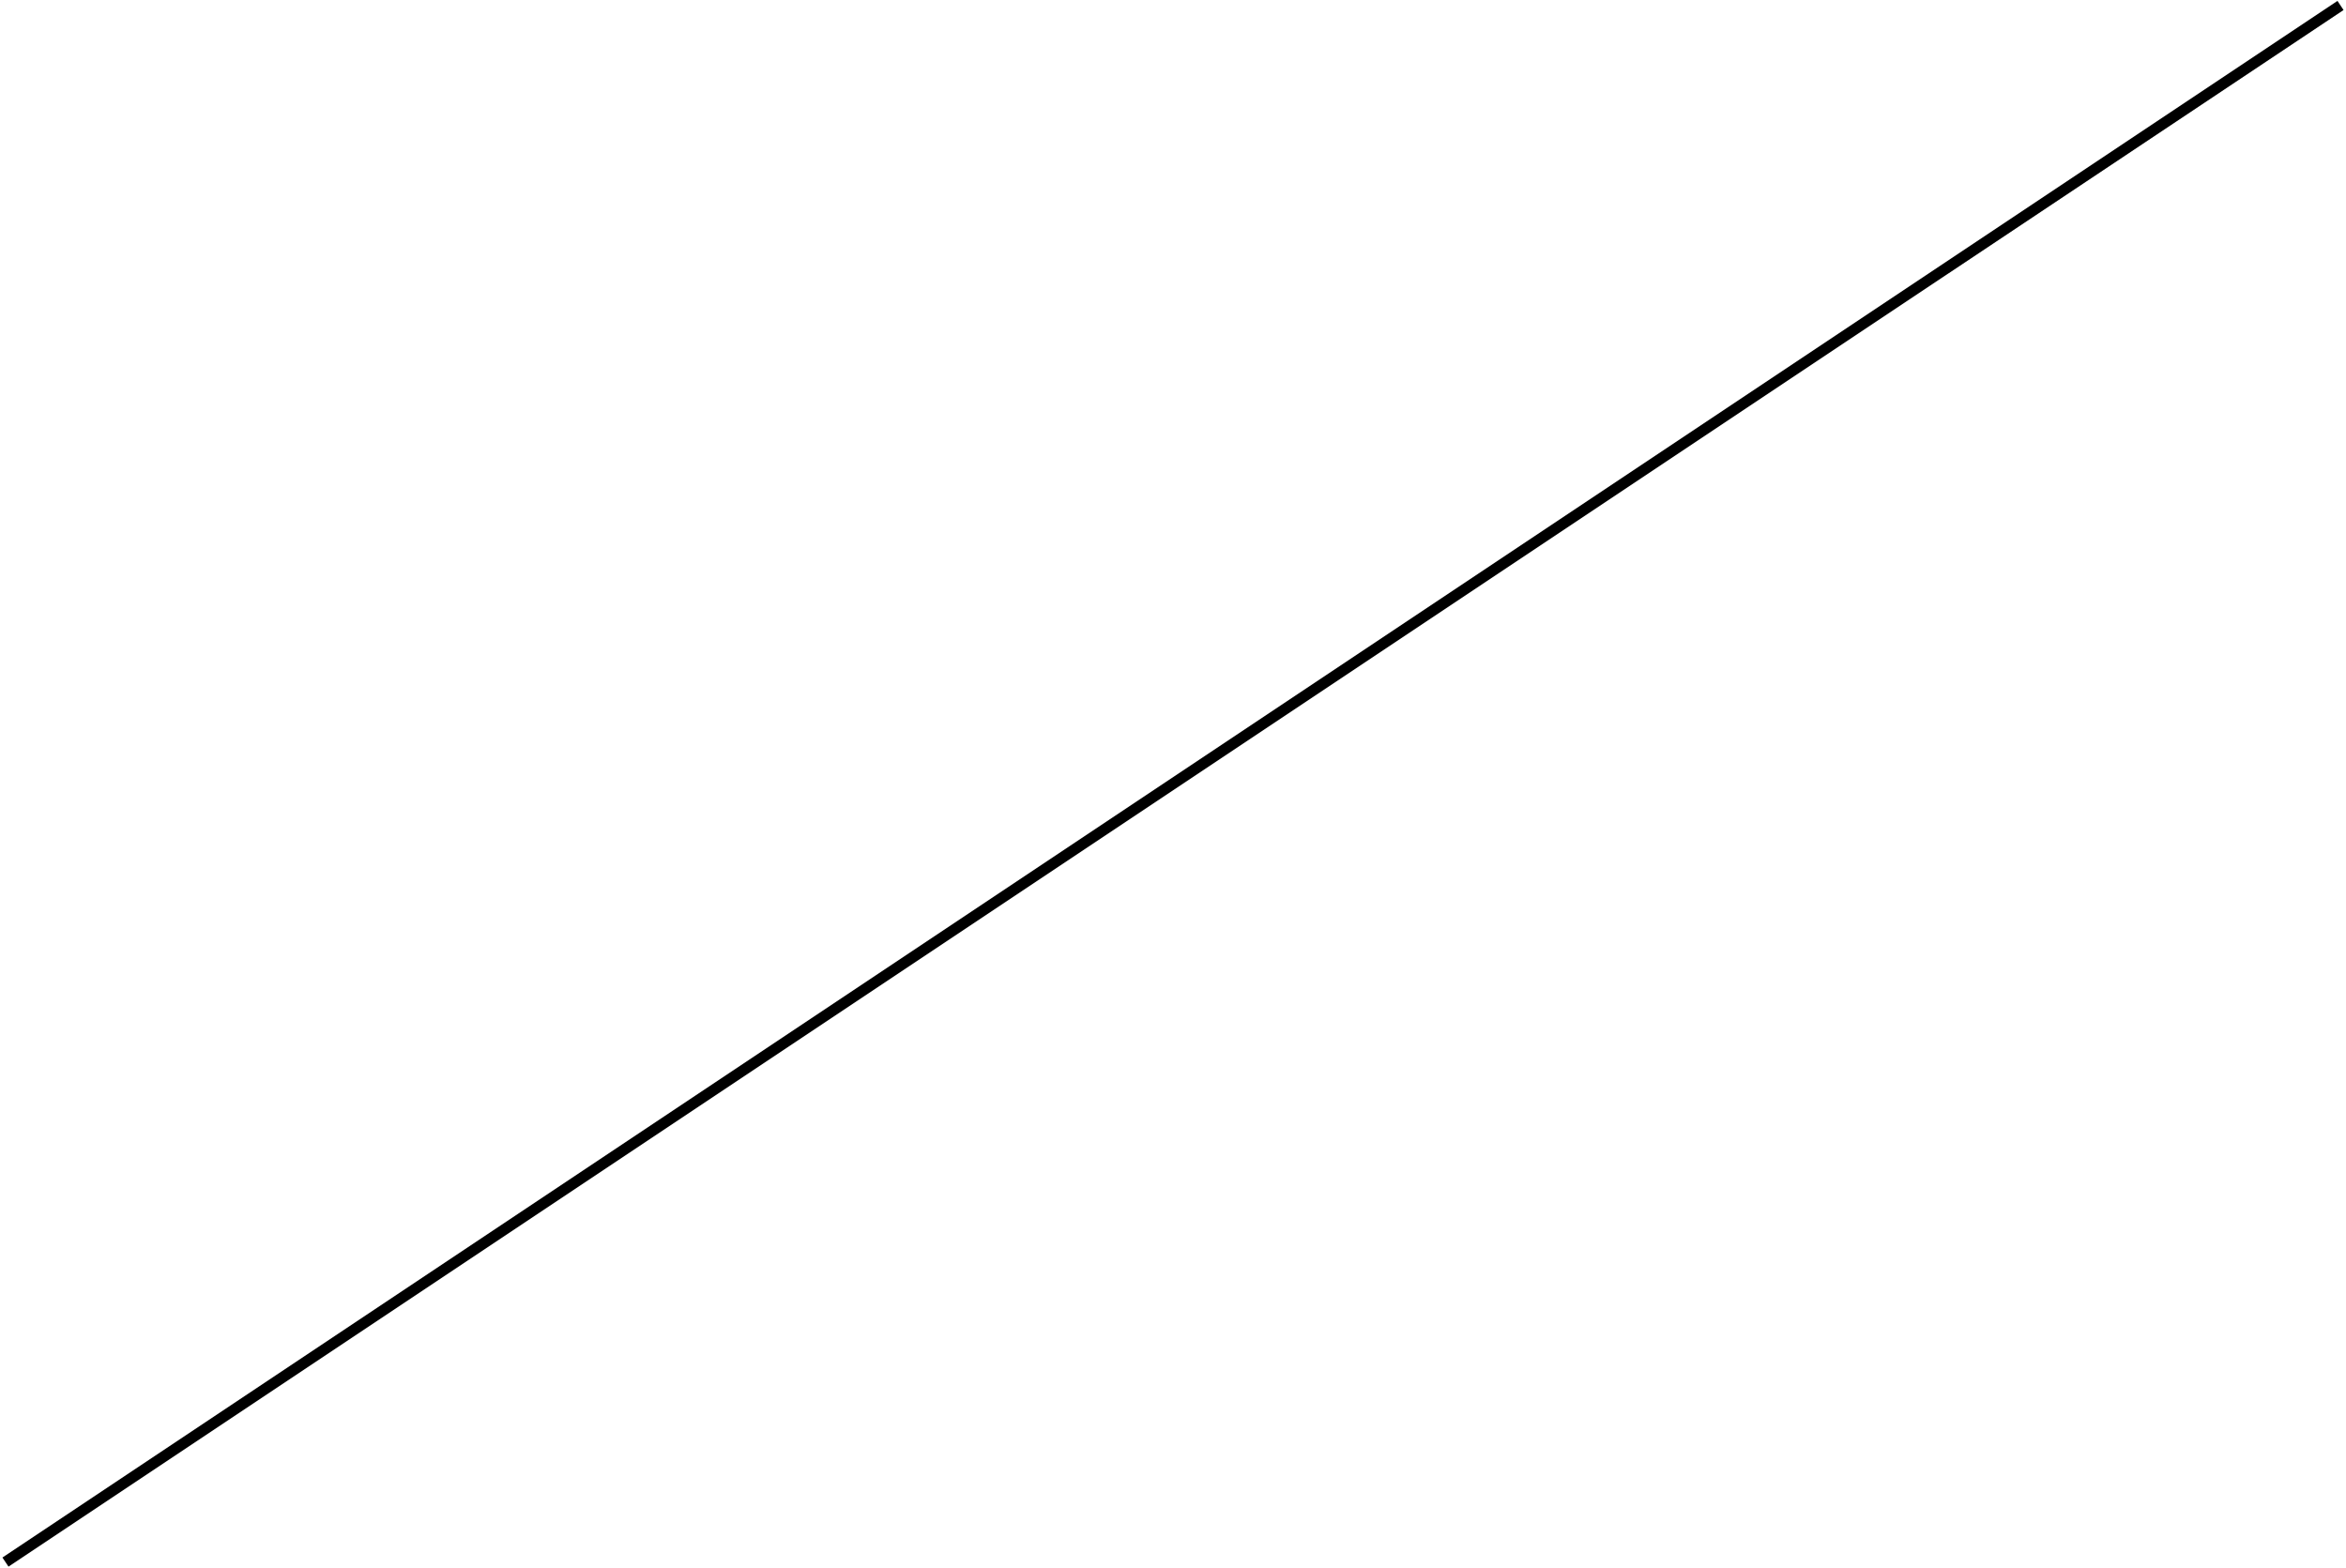
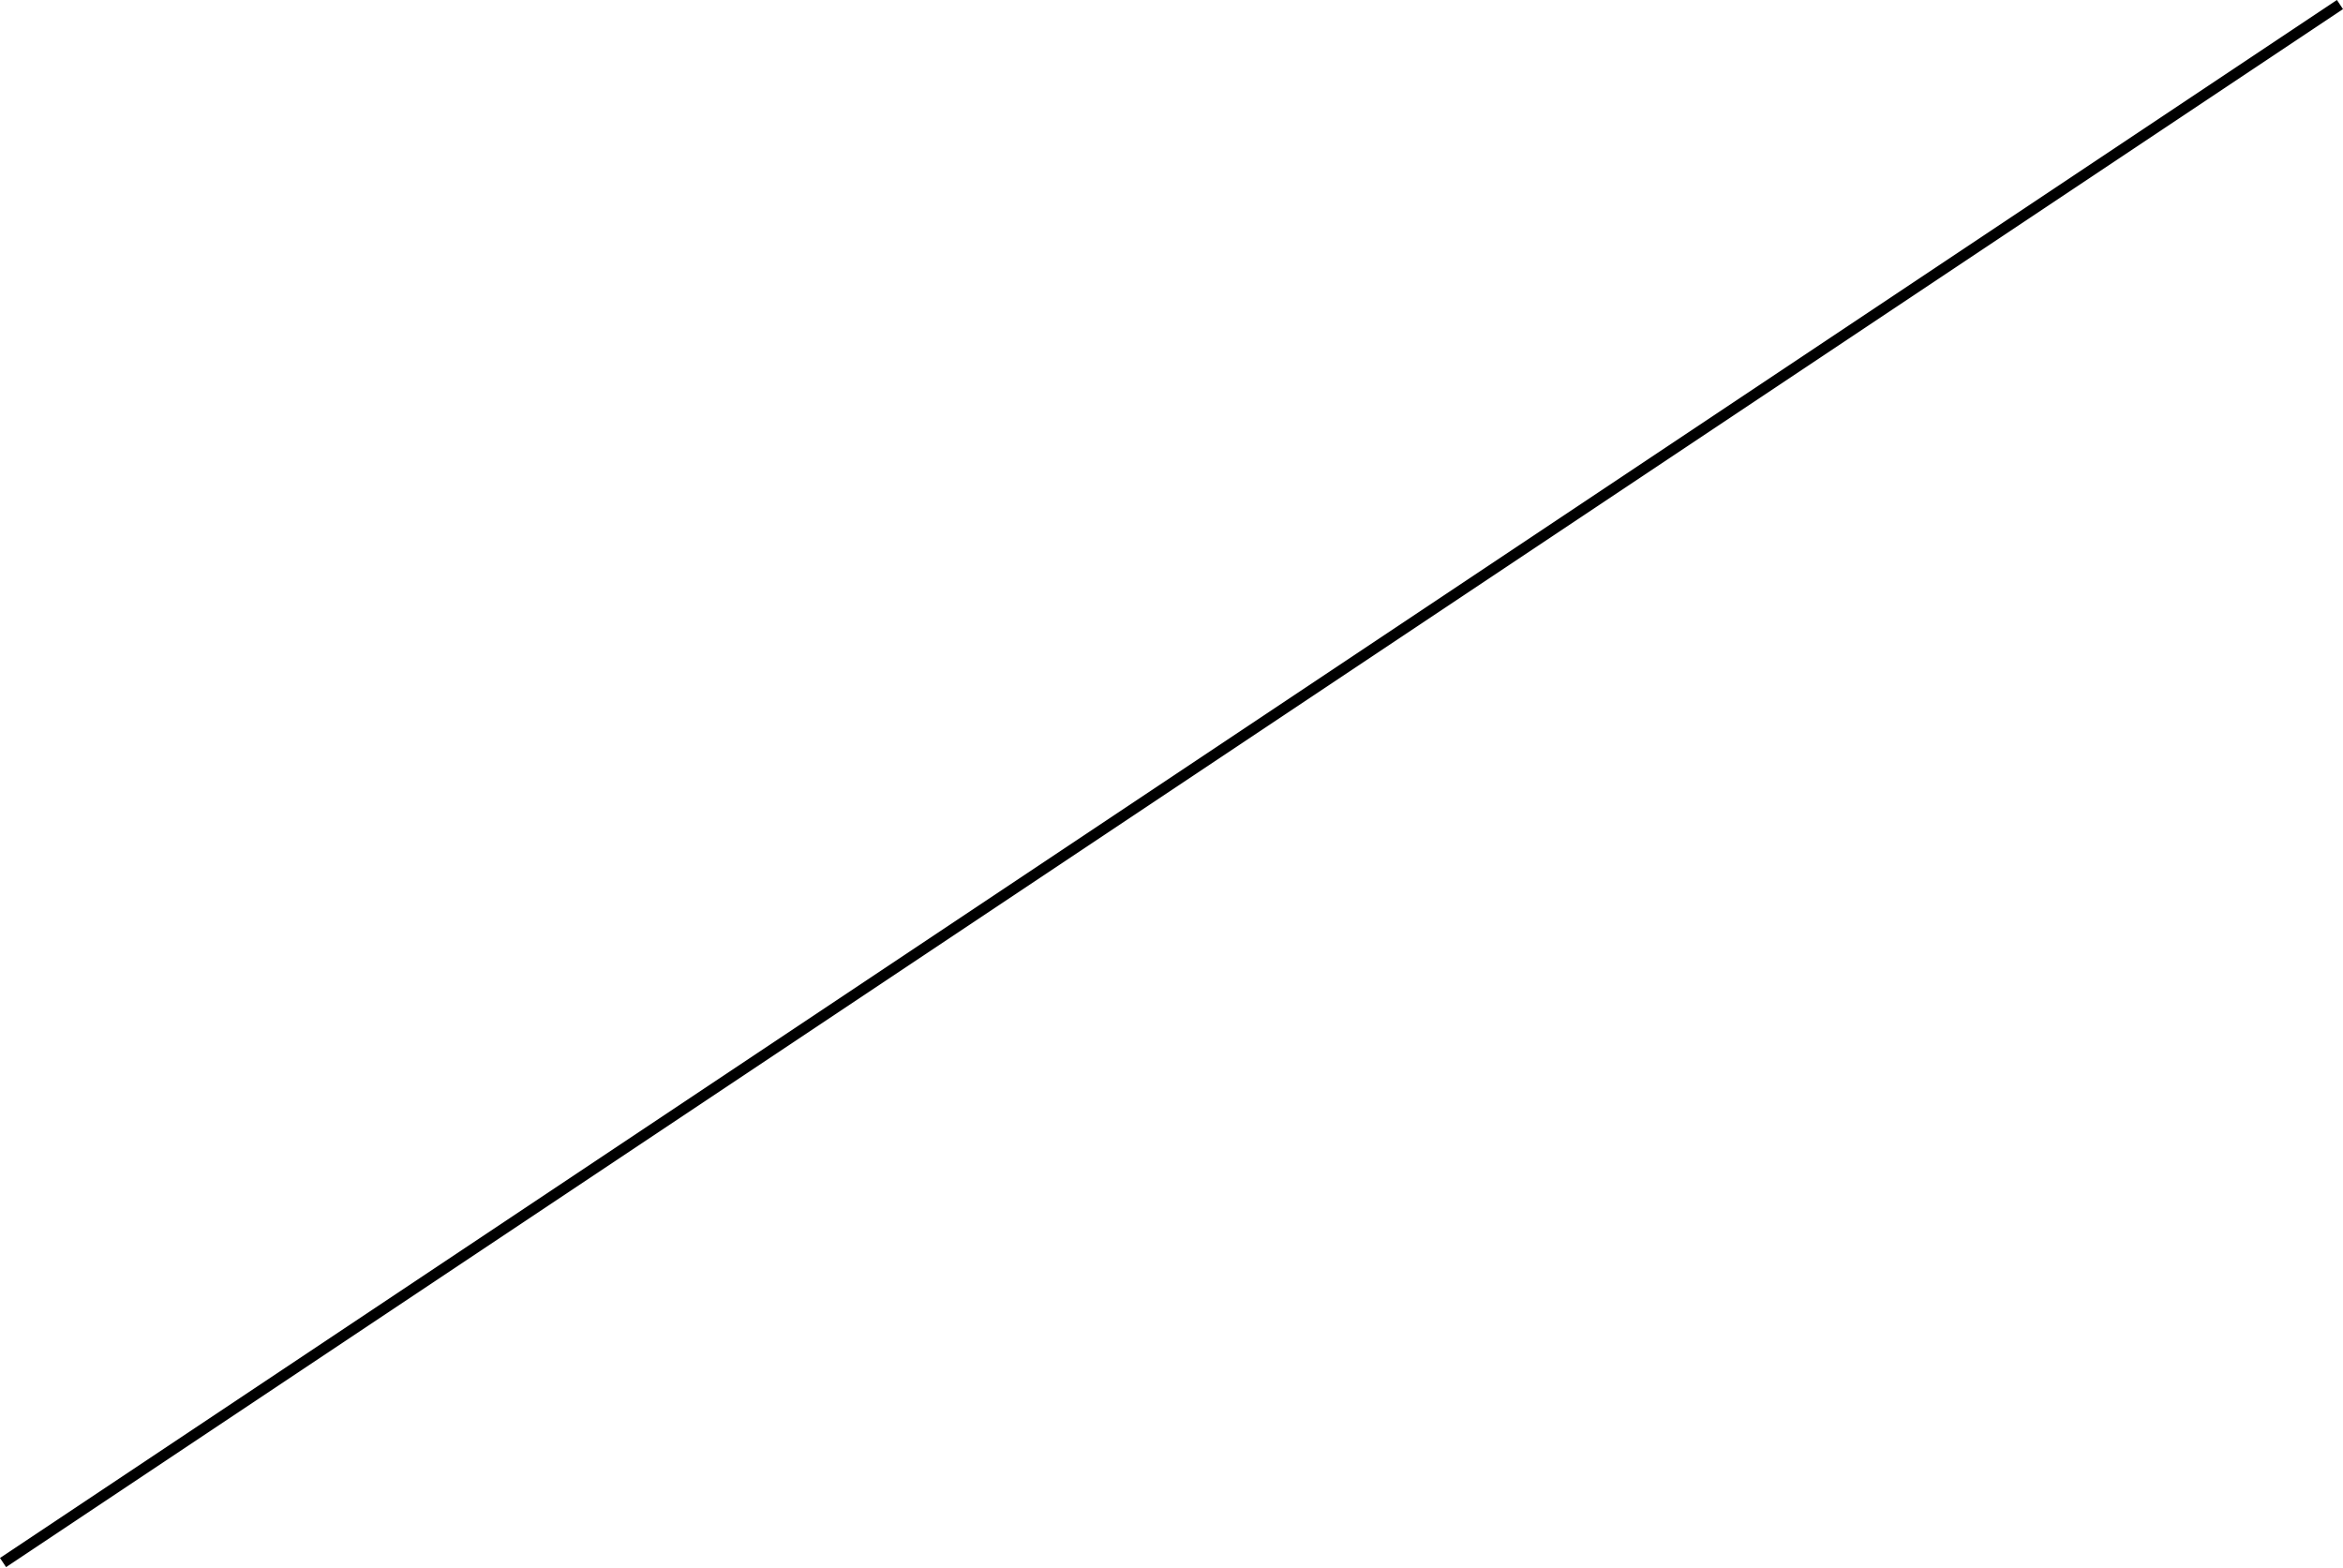
- <svg xmlns="http://www.w3.org/2000/svg" width="85.438pt" height="57.091pt" viewBox="0 0 85.438 57.091" version="1.1" id="svg11">
+ <svg xmlns="http://www.w3.org/2000/svg" width="85.26pt" height="57.023pt" viewBox="0 0 85.26 57.023" version="1.1" id="svg11">
  <defs id="defs5">
    <clipPath id="clip-0">
-       <path clip-rule="nonzero" d="M 0 0 L 85.438 0 L 85.438 57.09 L 0 57.09 Z M 0 0 " id="path2" />
+       <path clip-rule="nonzero" d="M 0,0 H 85.438 V 57.09 H 0 Z m 0,0" id="path2" />
    </clipPath>
  </defs>
-   <g clip-path="url(#clip-0)" id="g9">
+   <g clip-path="url(#clip-0)" id="g9" transform="translate(-0.08869649,-0.03343181)">
    <path fill="none" stroke-width="0.399" stroke-linecap="butt" stroke-linejoin="miter" stroke="#000000" stroke-opacity="1" stroke-miterlimit="10" d="M 2.1875e-4,0.001 85.039,56.693" transform="matrix(1,0,0,-1,0.199,56.892)" id="path7" />
  </g>
</svg>
